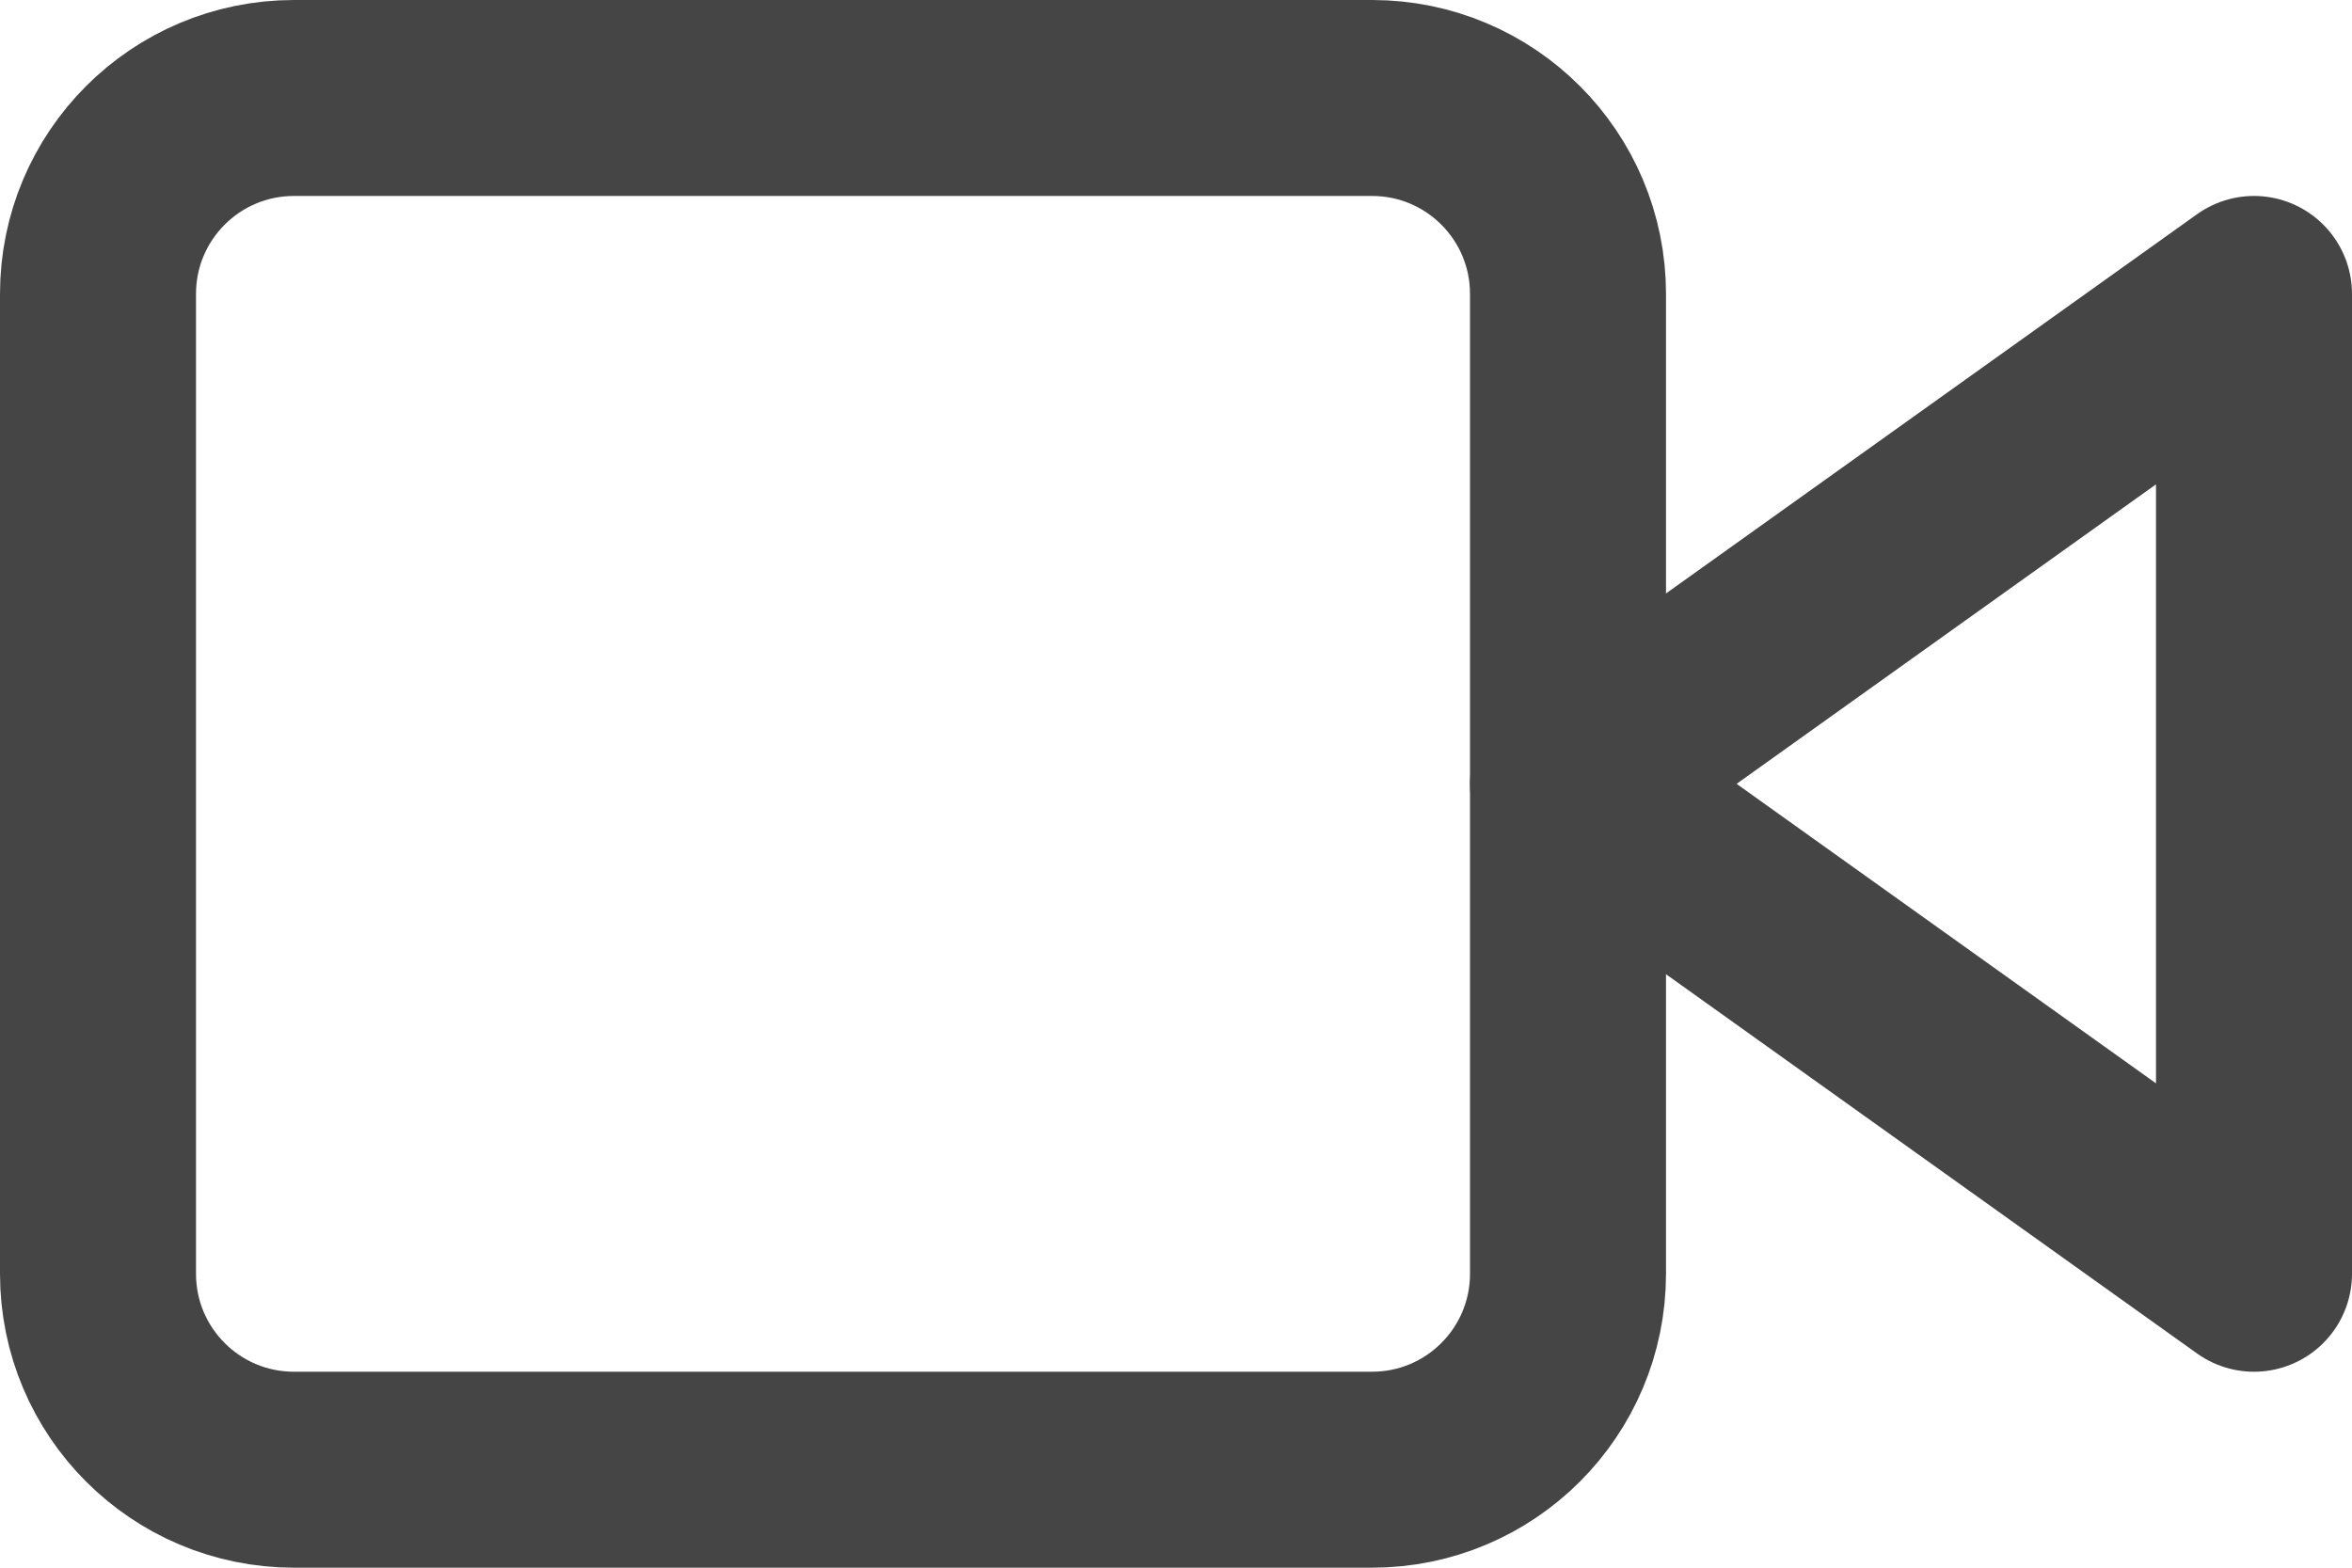
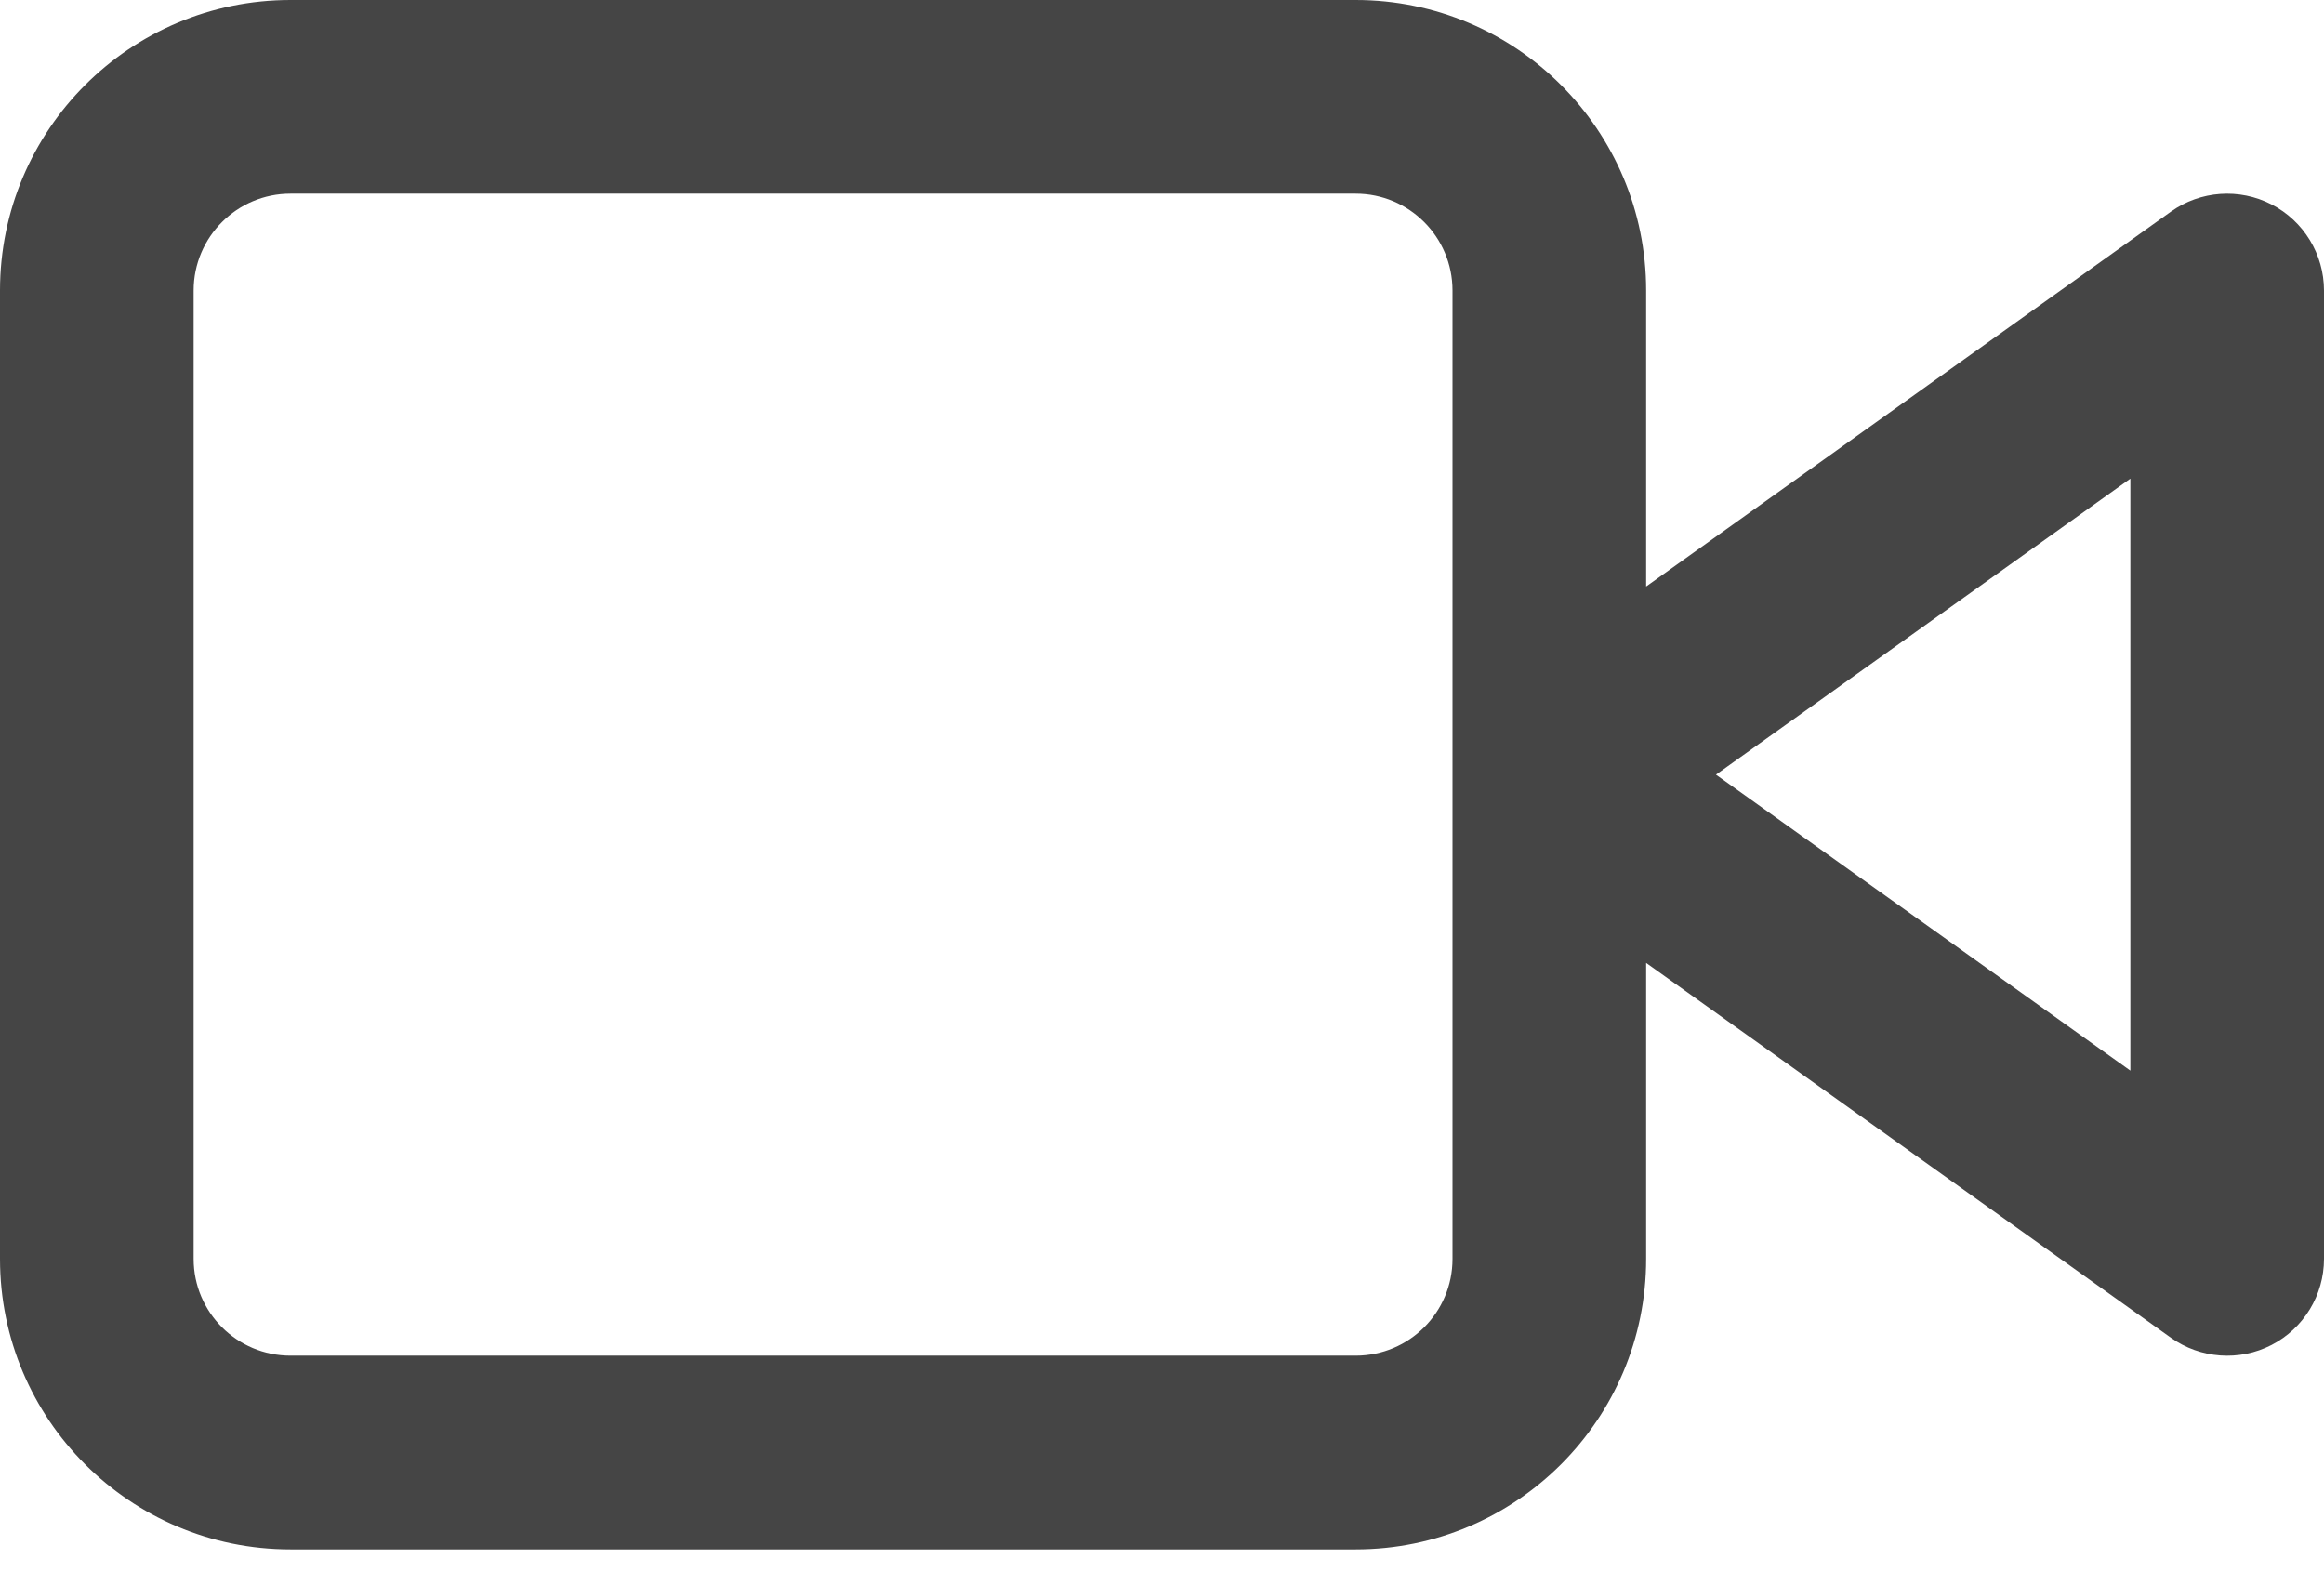
- <svg xmlns="http://www.w3.org/2000/svg" width="24" height="16" viewBox="0 0 24 16" fill="none">
-   <path d="M23 3L16 8L23 13V3Z" stroke="#454545" stroke-width="2" stroke-linecap="round" stroke-linejoin="round" />
-   <path d="M14 1H3C1.895 1 1 1.895 1 3V13C1 14.105 1.895 15 3 15H14C15.105 15 16 14.105 16 13V3C16 1.895 15.105 1 14 1Z" stroke="#454545" stroke-width="2" stroke-linecap="round" stroke-linejoin="round" />
+ <svg xmlns="http://www.w3.org/2000/svg" width="22" height="15" viewBox="0 0 22 15" fill="none">
+   <path fill-rule="evenodd" clip-rule="evenodd" d="M15.583 5.552V2.75C15.583 1.231 14.352 0 12.833 0H2.75C1.231 0 0 1.231 0 2.75V11.917C0 13.435 1.231 14.667 2.75 14.667H12.833C14.352 14.667 15.583 13.435 15.583 11.917V9.115L20.55 12.663C20.83 12.862 21.198 12.889 21.503 12.732C21.808 12.575 22 12.26 22 11.917V2.75C22 2.407 21.808 2.092 21.503 1.935C21.198 1.778 20.83 1.804 20.55 2.004L15.583 5.552ZM1.833 2.75C1.833 2.244 2.244 1.833 2.75 1.833H12.833C13.34 1.833 13.75 2.244 13.75 2.75V11.917C13.75 12.423 13.34 12.833 12.833 12.833H2.75C2.244 12.833 1.833 12.423 1.833 11.917V2.75ZM20.167 10.135L16.244 7.333L20.167 4.531V10.135Z" fill="#454545" />
</svg>
